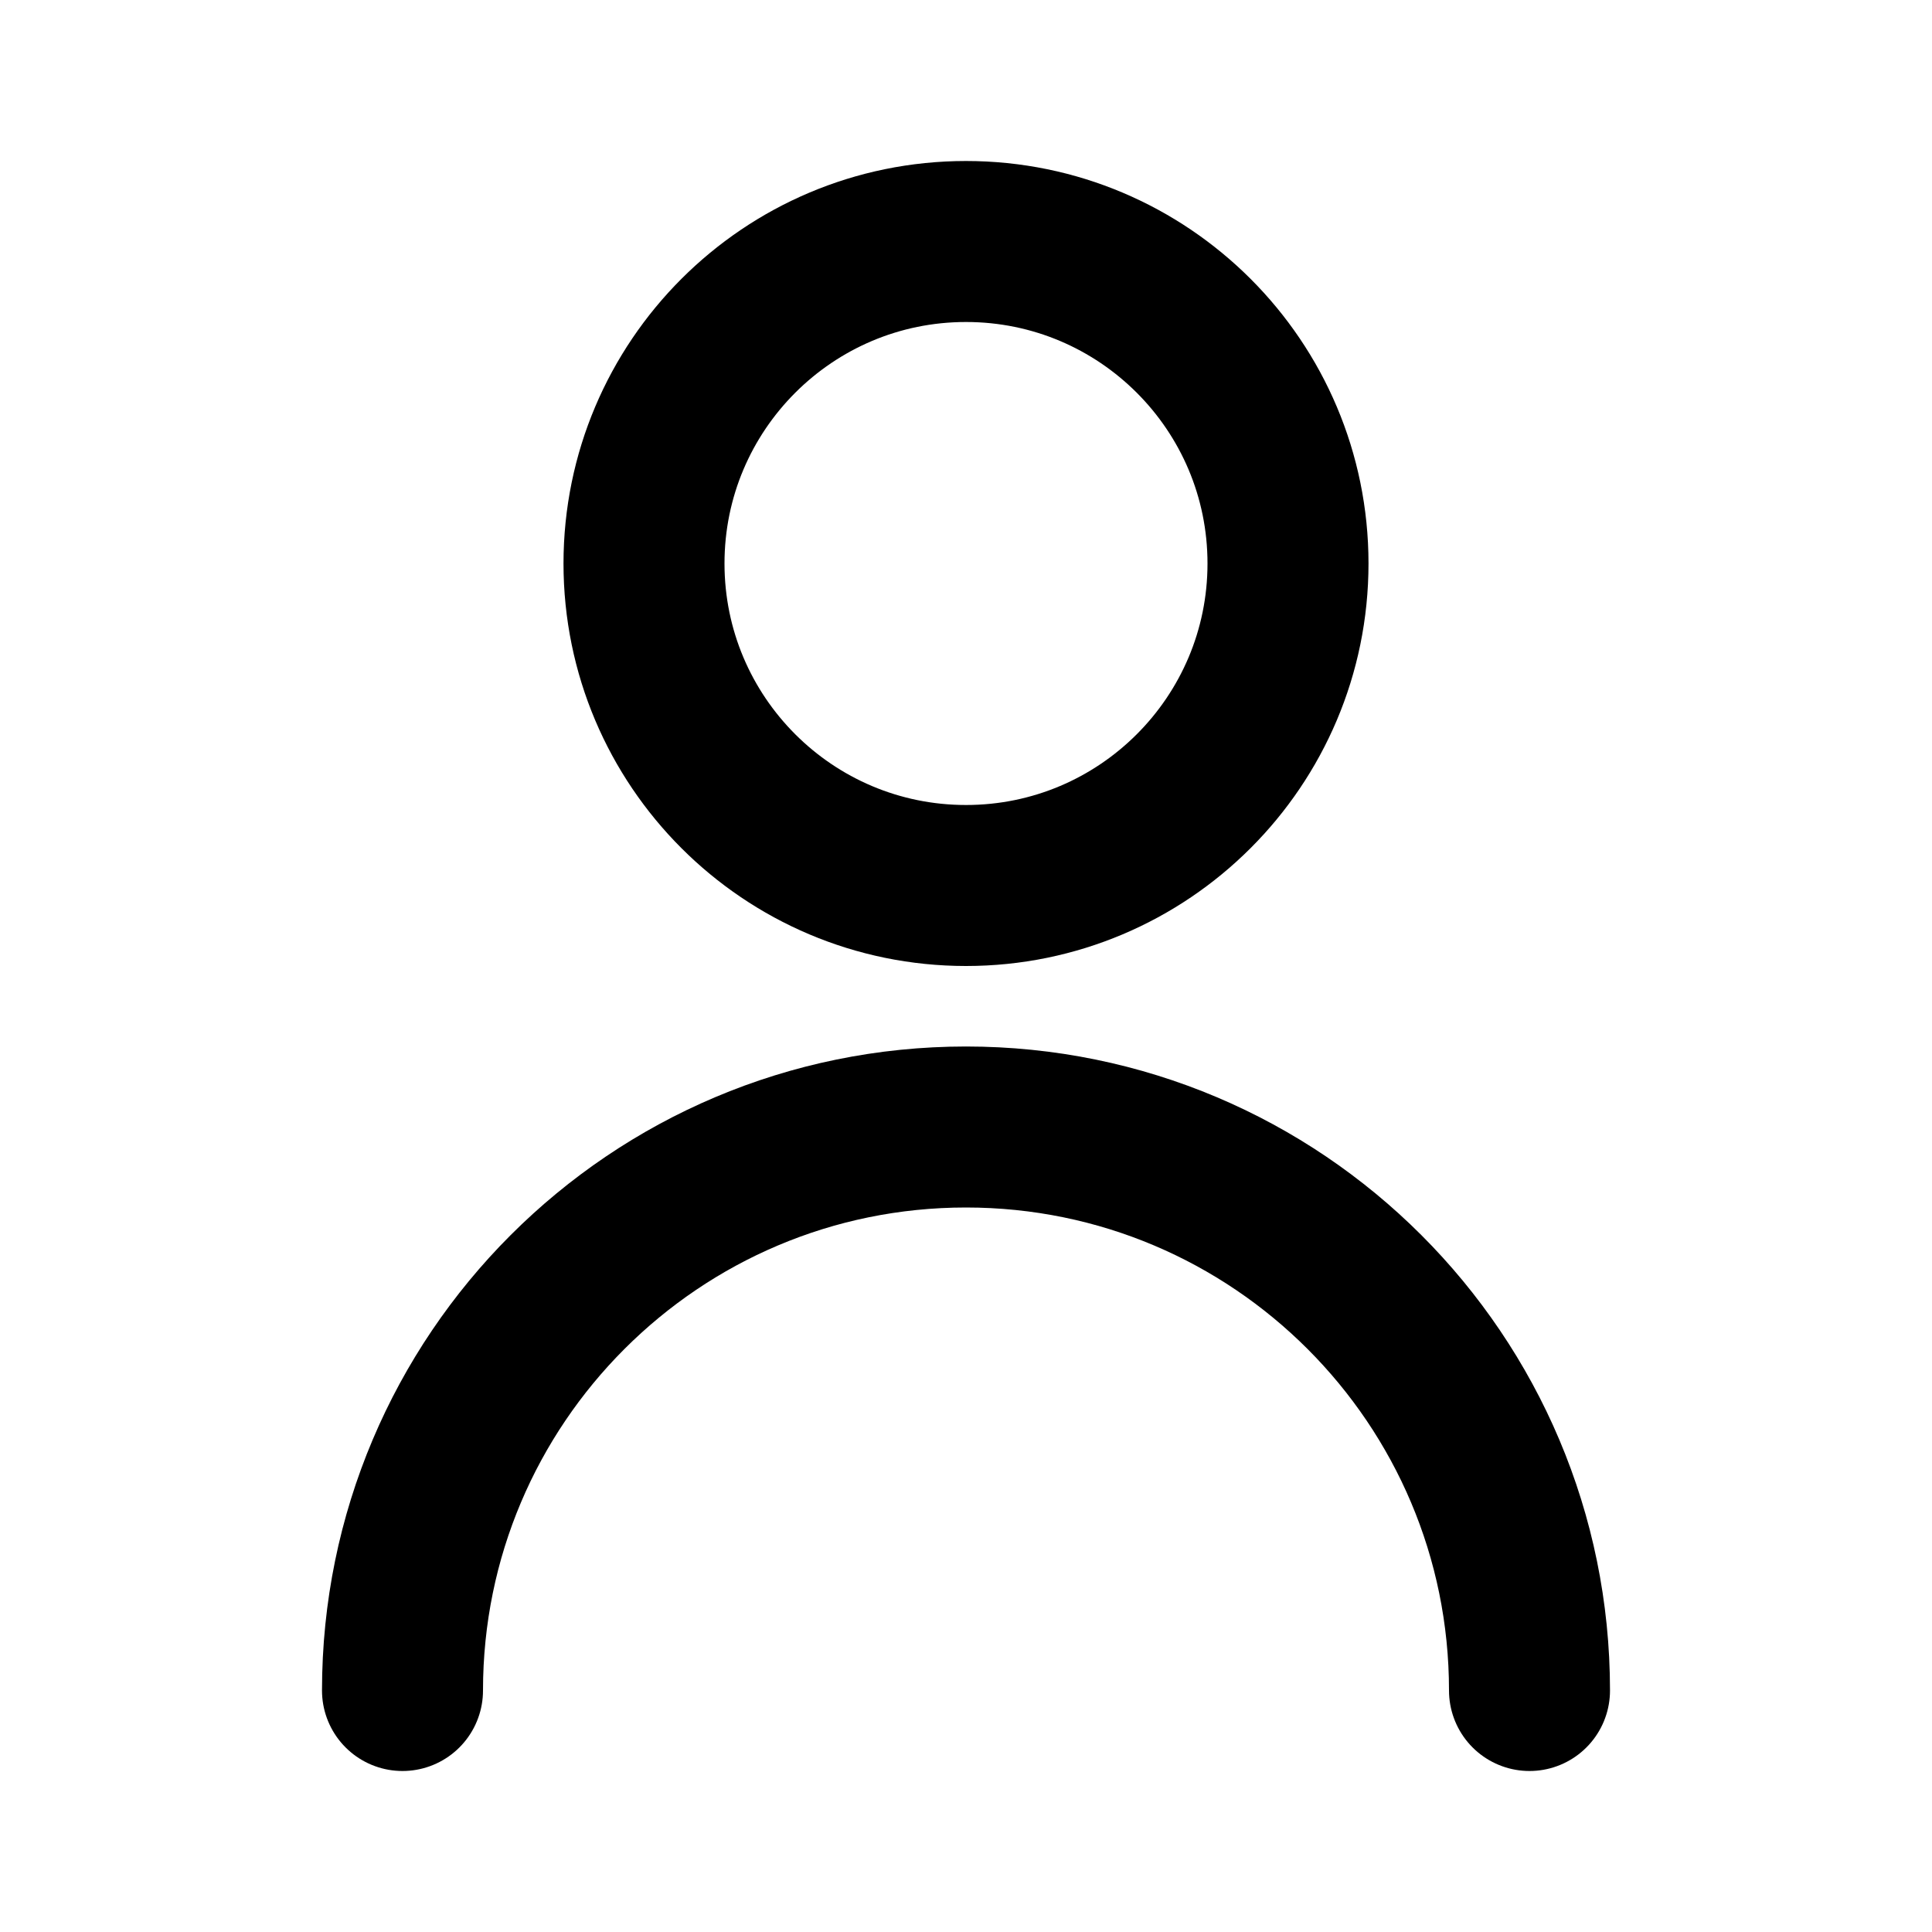
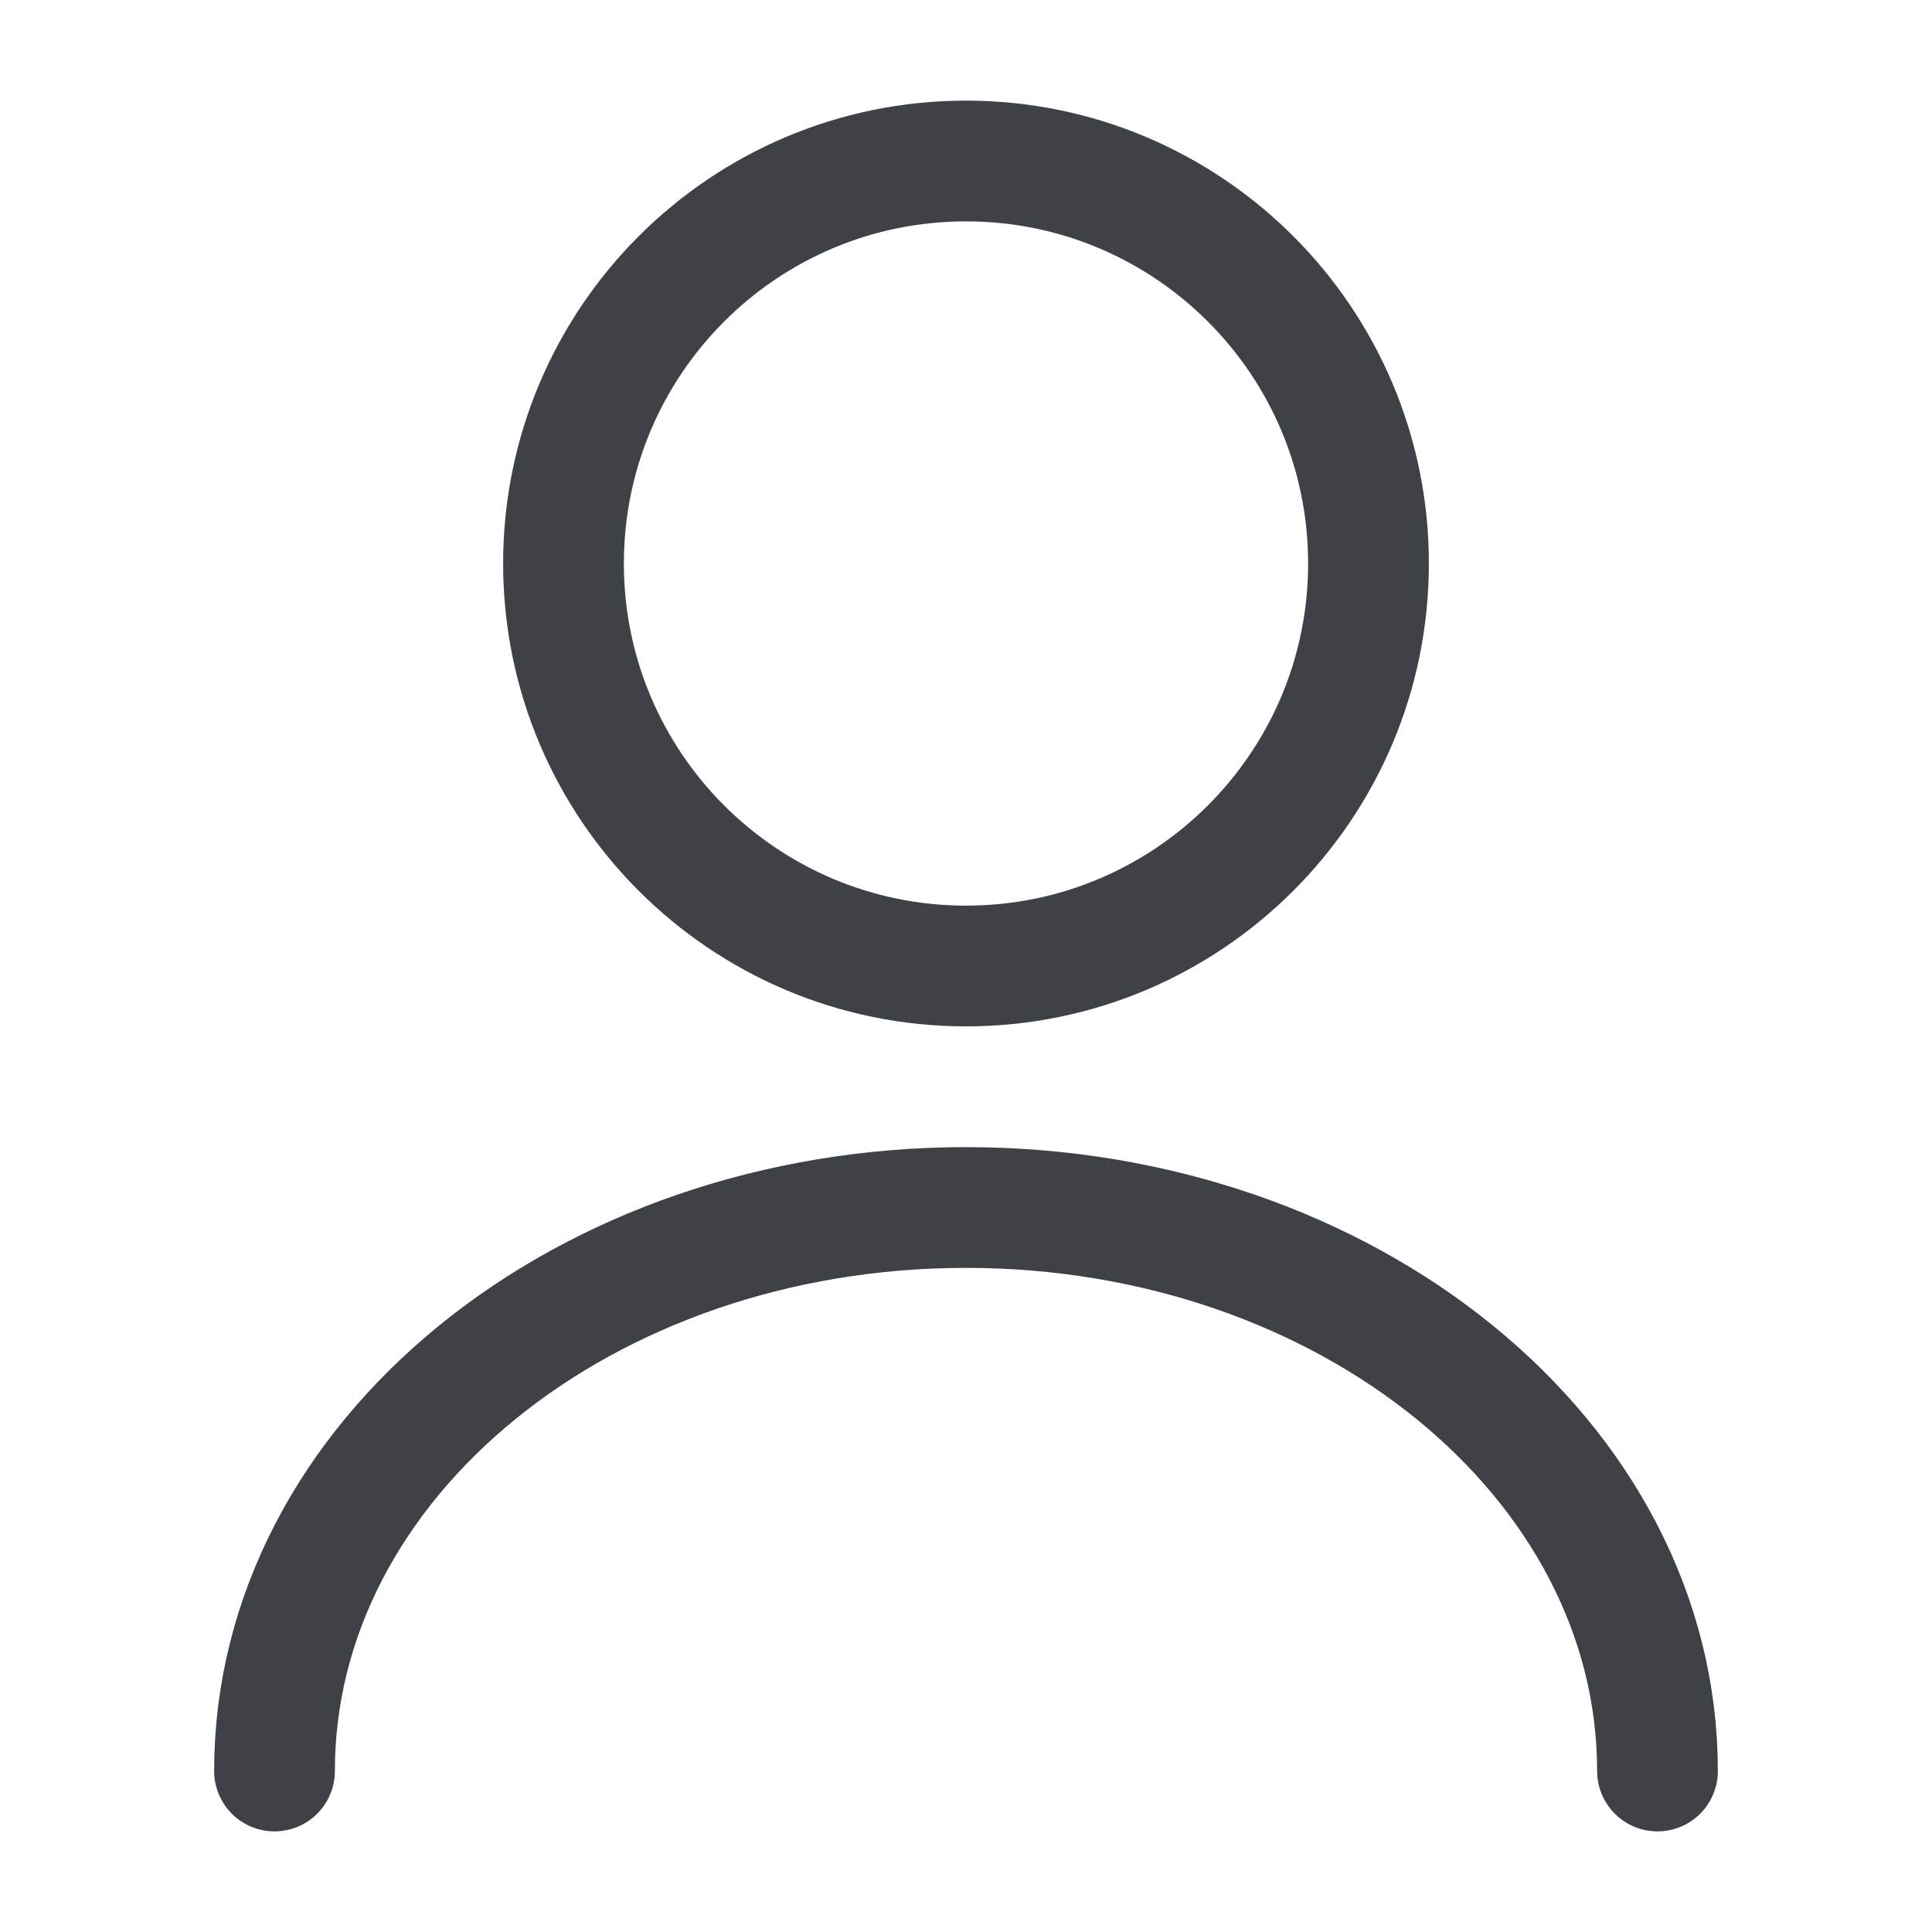
- <svg xmlns="http://www.w3.org/2000/svg" width="800px" height="800px" viewBox="0 0 24 24" fill="none">
-   <path d="M5 21C5 17.134 8.134 14 12 14C15.866 14 19 17.134 19 21M16 7C16 9.209 14.209 11 12 11C9.791 11 8 9.209 8 7C8 4.791 9.791 3 12 3C14.209 3 16 4.791 16 7Z" stroke="#000000" stroke-width="2" stroke-linecap="round" stroke-linejoin="round" />
+ <svg xmlns="http://www.w3.org/2000/svg" width="24" height="24" viewBox="0 0 24 24" fill="none">
+   <g opacity="0.9">
+     <path d="M12 12C14.761 12 17 9.761 17 7C17 4.239 14.761 2 12 2C9.239 2 7 4.239 7 7C7 9.761 9.239 12 12 12Z" stroke="#292D32" stroke-width="1.5" stroke-linecap="round" stroke-linejoin="round" />
+     <path d="M20.59 22C20.59 18.13 16.74 15 12 15C7.26 15 3.41 18.13 3.41 22" stroke="#292D32" stroke-width="1.5" stroke-linecap="round" stroke-linejoin="round" />
+   </g>
</svg>
